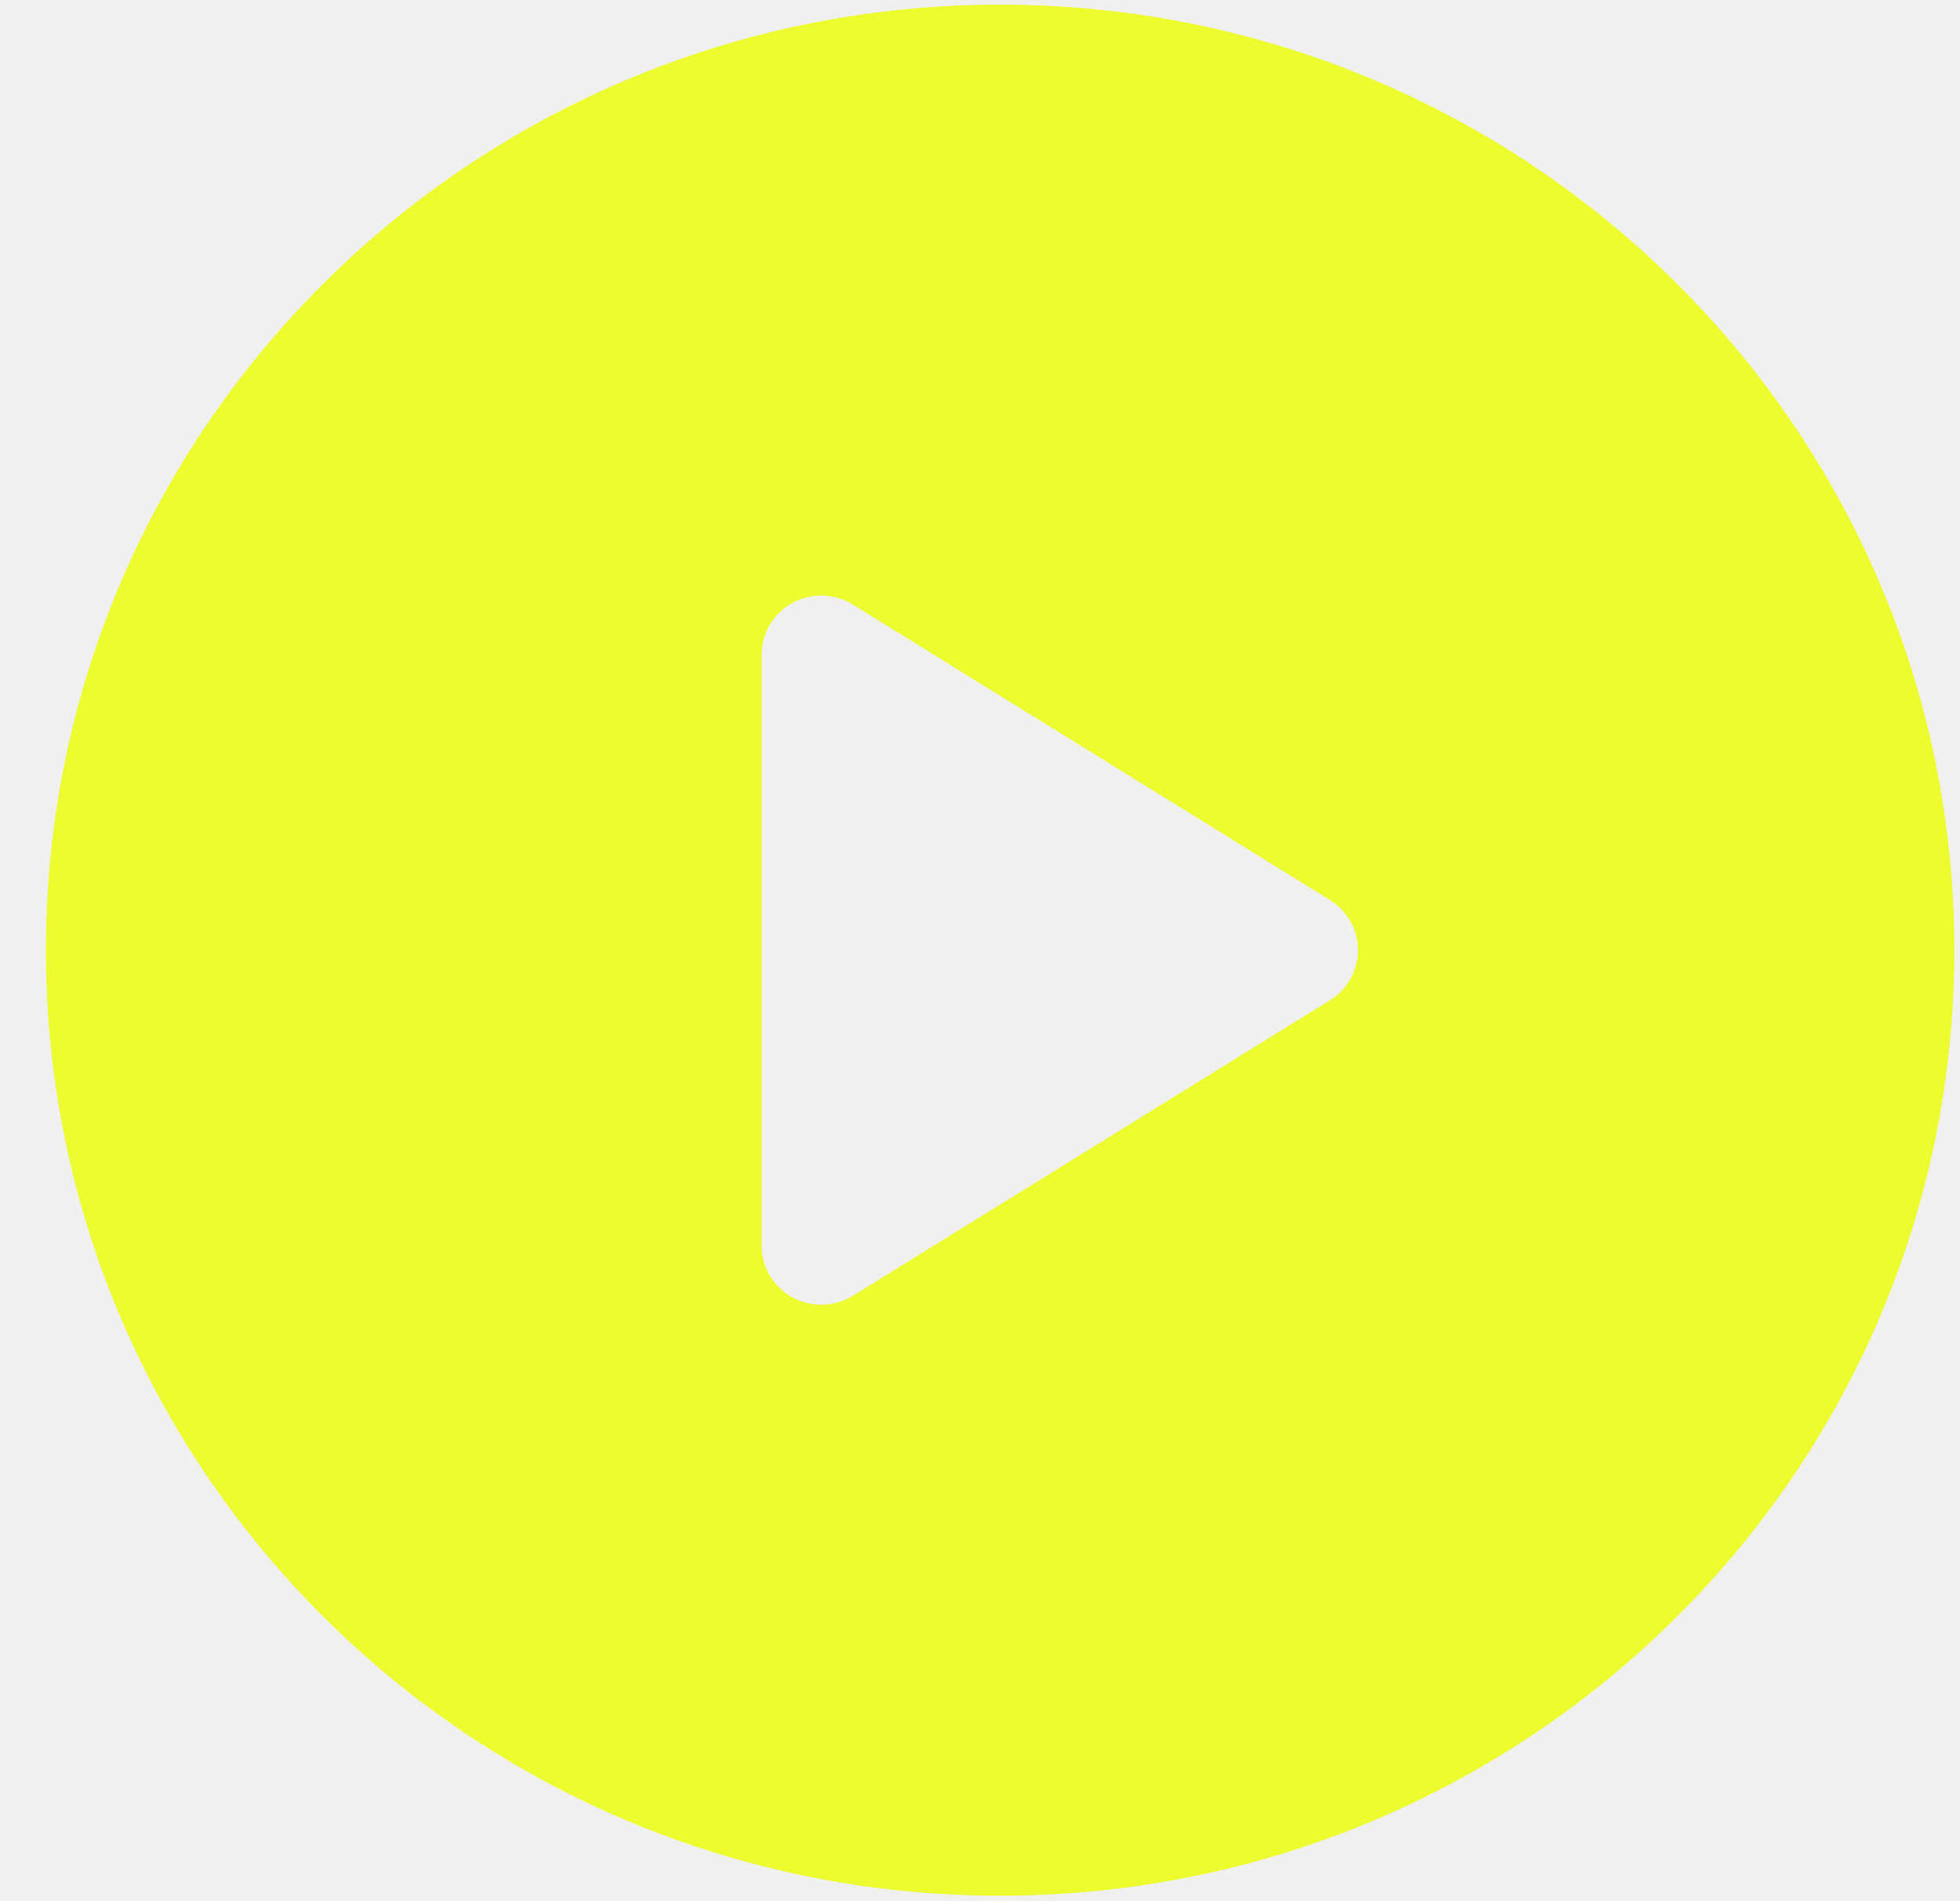
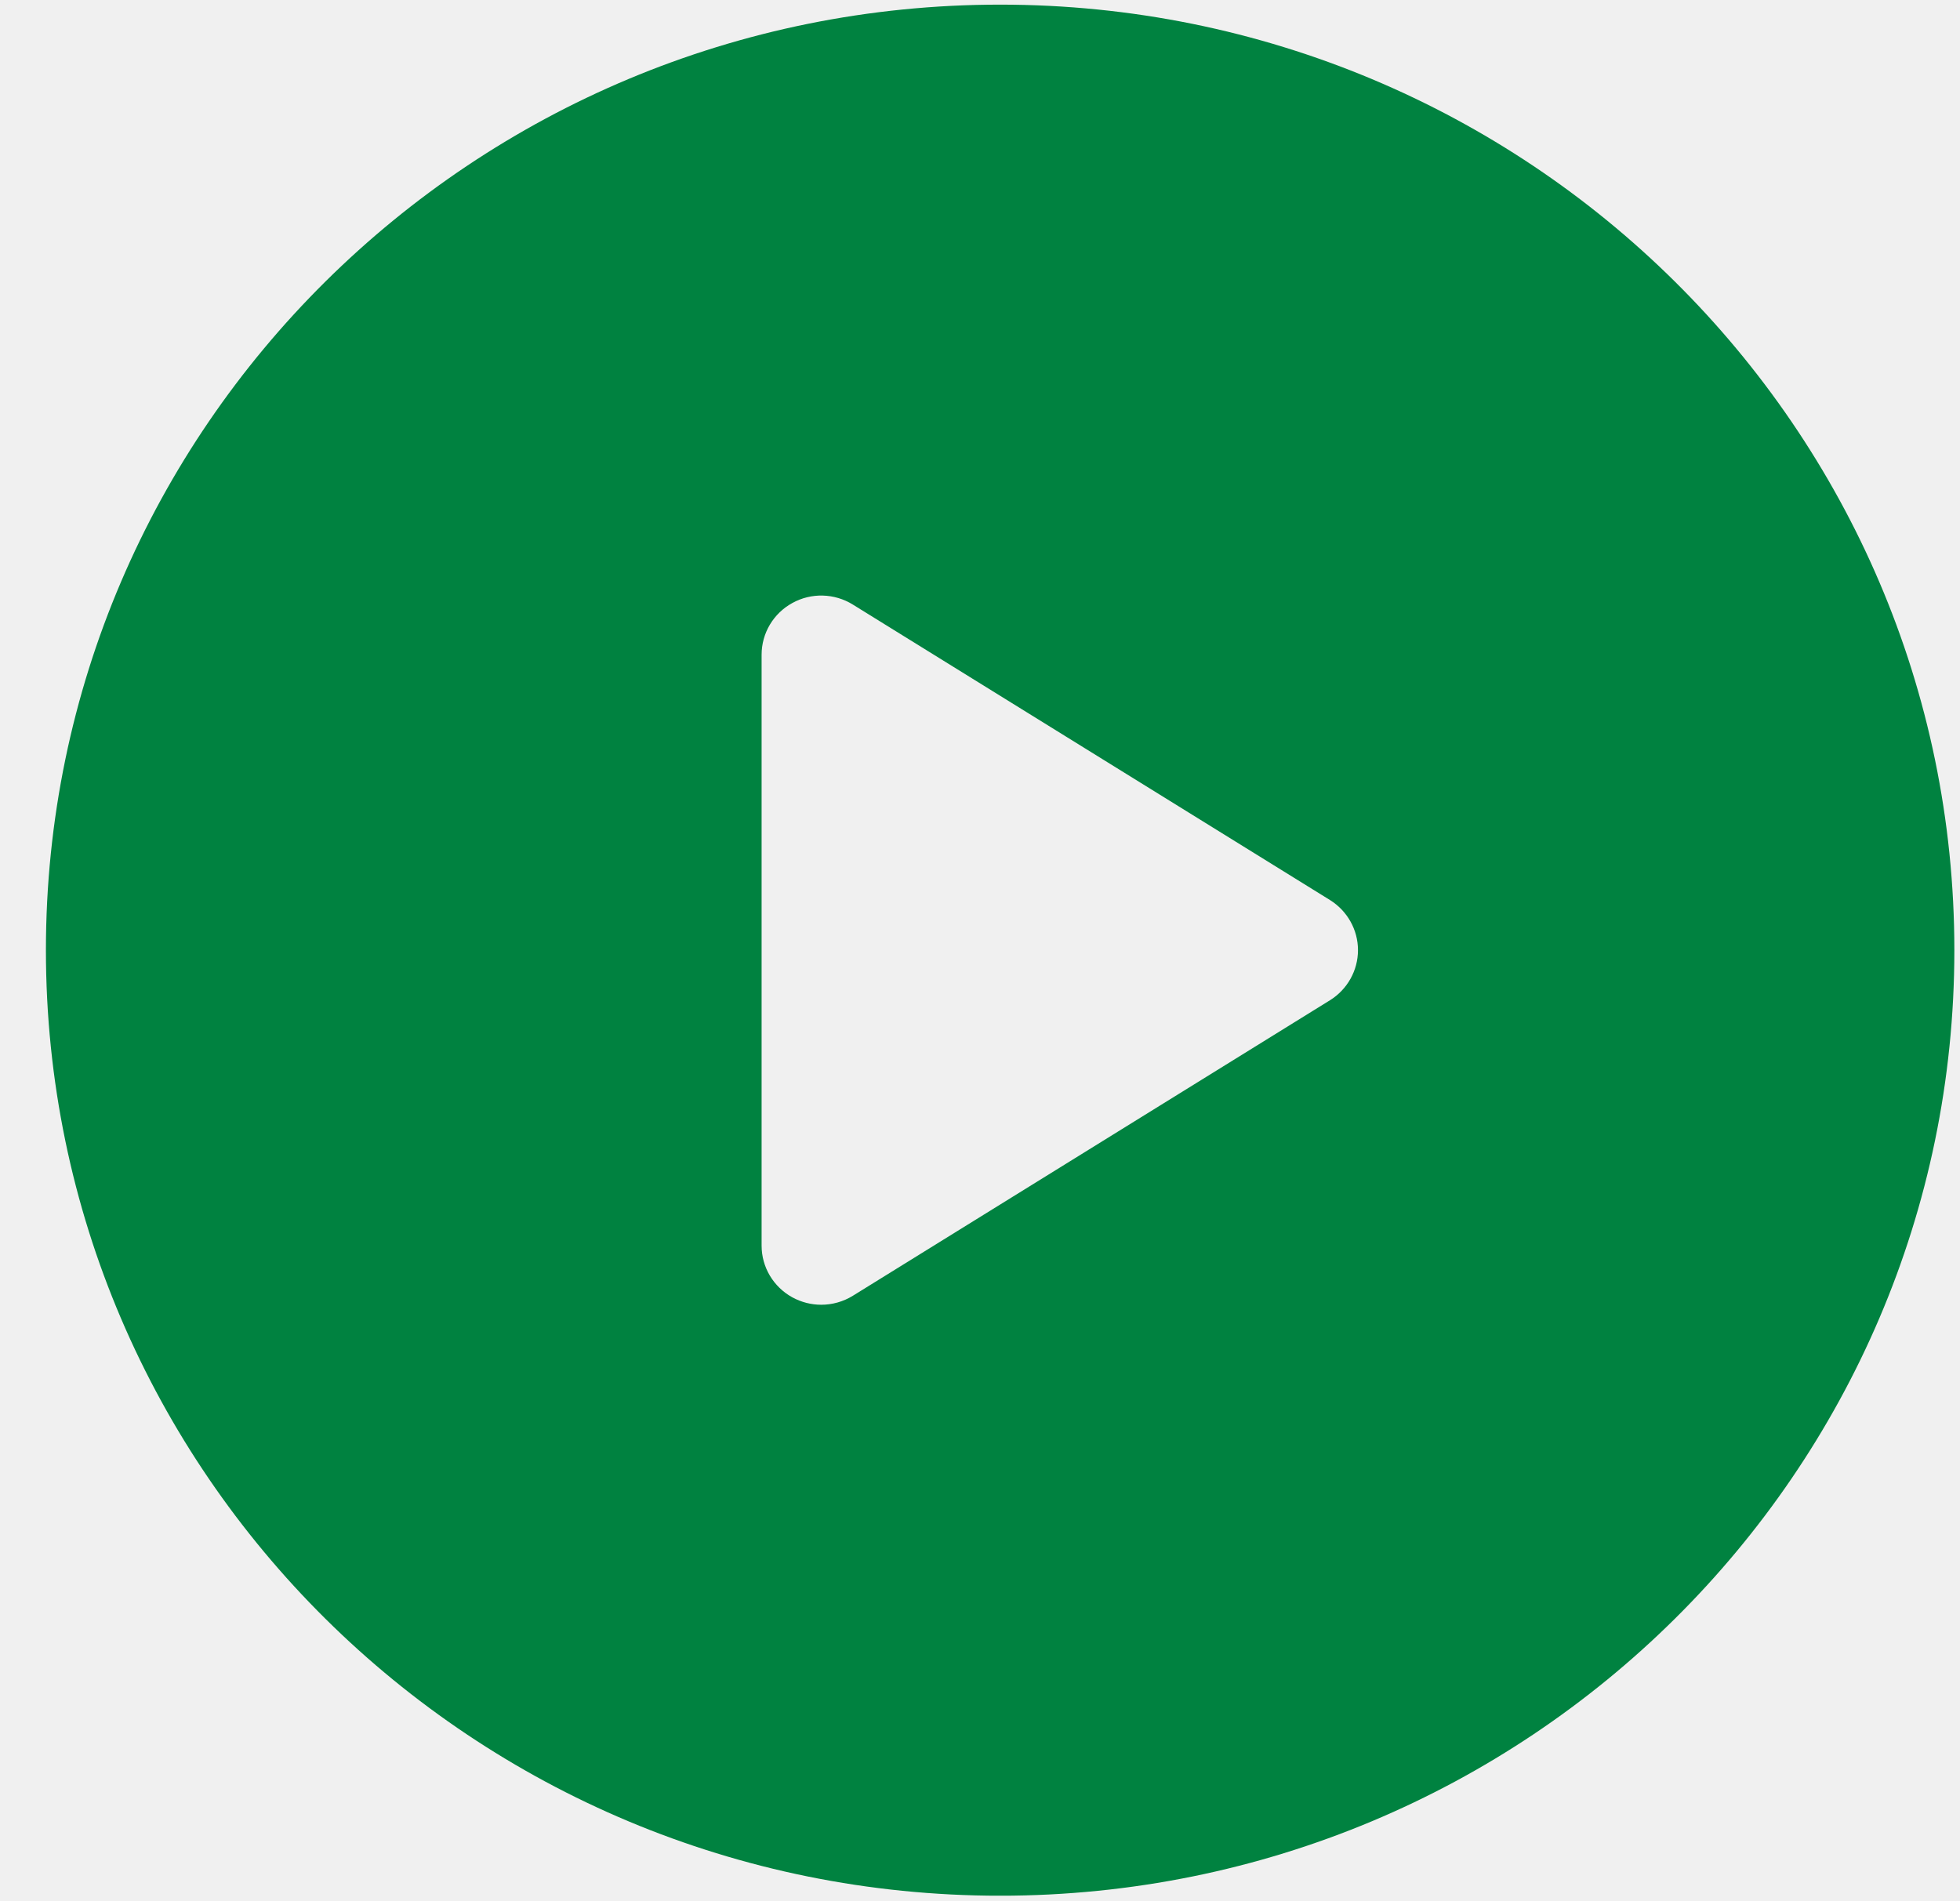
<svg xmlns="http://www.w3.org/2000/svg" width="33" height="32" viewBox="0 0 33 32" fill="none">
-   <g clip-path="url(#clip0_1557_36199)">
-     <path d="M16.839 0.078C7.966 0.078 0.773 7.206 0.773 15.999C0.773 24.792 7.966 31.921 16.839 31.921C25.712 31.921 32.905 24.792 32.905 15.999C32.905 7.206 25.712 0.078 16.839 0.078ZM22.392 16.843L14.359 21.819C14.197 21.919 14.012 21.97 13.827 21.97C13.659 21.97 13.492 21.928 13.34 21.845C13.021 21.669 12.823 21.337 12.823 20.975V11.024C12.823 10.662 13.021 10.329 13.34 10.154C13.659 9.977 14.05 9.988 14.359 10.18L22.392 15.155C22.685 15.338 22.864 15.656 22.864 15.999C22.864 16.342 22.685 16.661 22.392 16.843Z" fill="#ECFC2F" />
+   <g clip-path="url(#clip0_1585_7760)">
+     <path d="M16.839 0.078C7.966 0.078 0.773 7.206 0.773 15.999C0.773 24.792 7.966 31.921 16.839 31.921C25.712 31.921 32.905 24.792 32.905 15.999C32.905 7.206 25.712 0.078 16.839 0.078ZM22.392 16.843L14.359 21.819C14.197 21.919 14.012 21.97 13.827 21.97C13.659 21.97 13.492 21.928 13.34 21.845C13.021 21.669 12.823 21.337 12.823 20.975V11.024C12.823 10.662 13.021 10.329 13.34 10.154C13.659 9.977 14.05 9.988 14.359 10.18L22.392 15.155C22.685 15.338 22.864 15.656 22.864 15.999C22.864 16.342 22.685 16.661 22.392 16.843Z" fill="#008240" />
  </g>
  <defs>
-     <clipPath id="clip0_1557_36199">
+     <clipPath id="clip0_1585_7760">
      <rect x="0.773" y="0.078" width="32.132" height="31.842" rx="8" fill="white" />
    </clipPath>
  </defs>
</svg>
